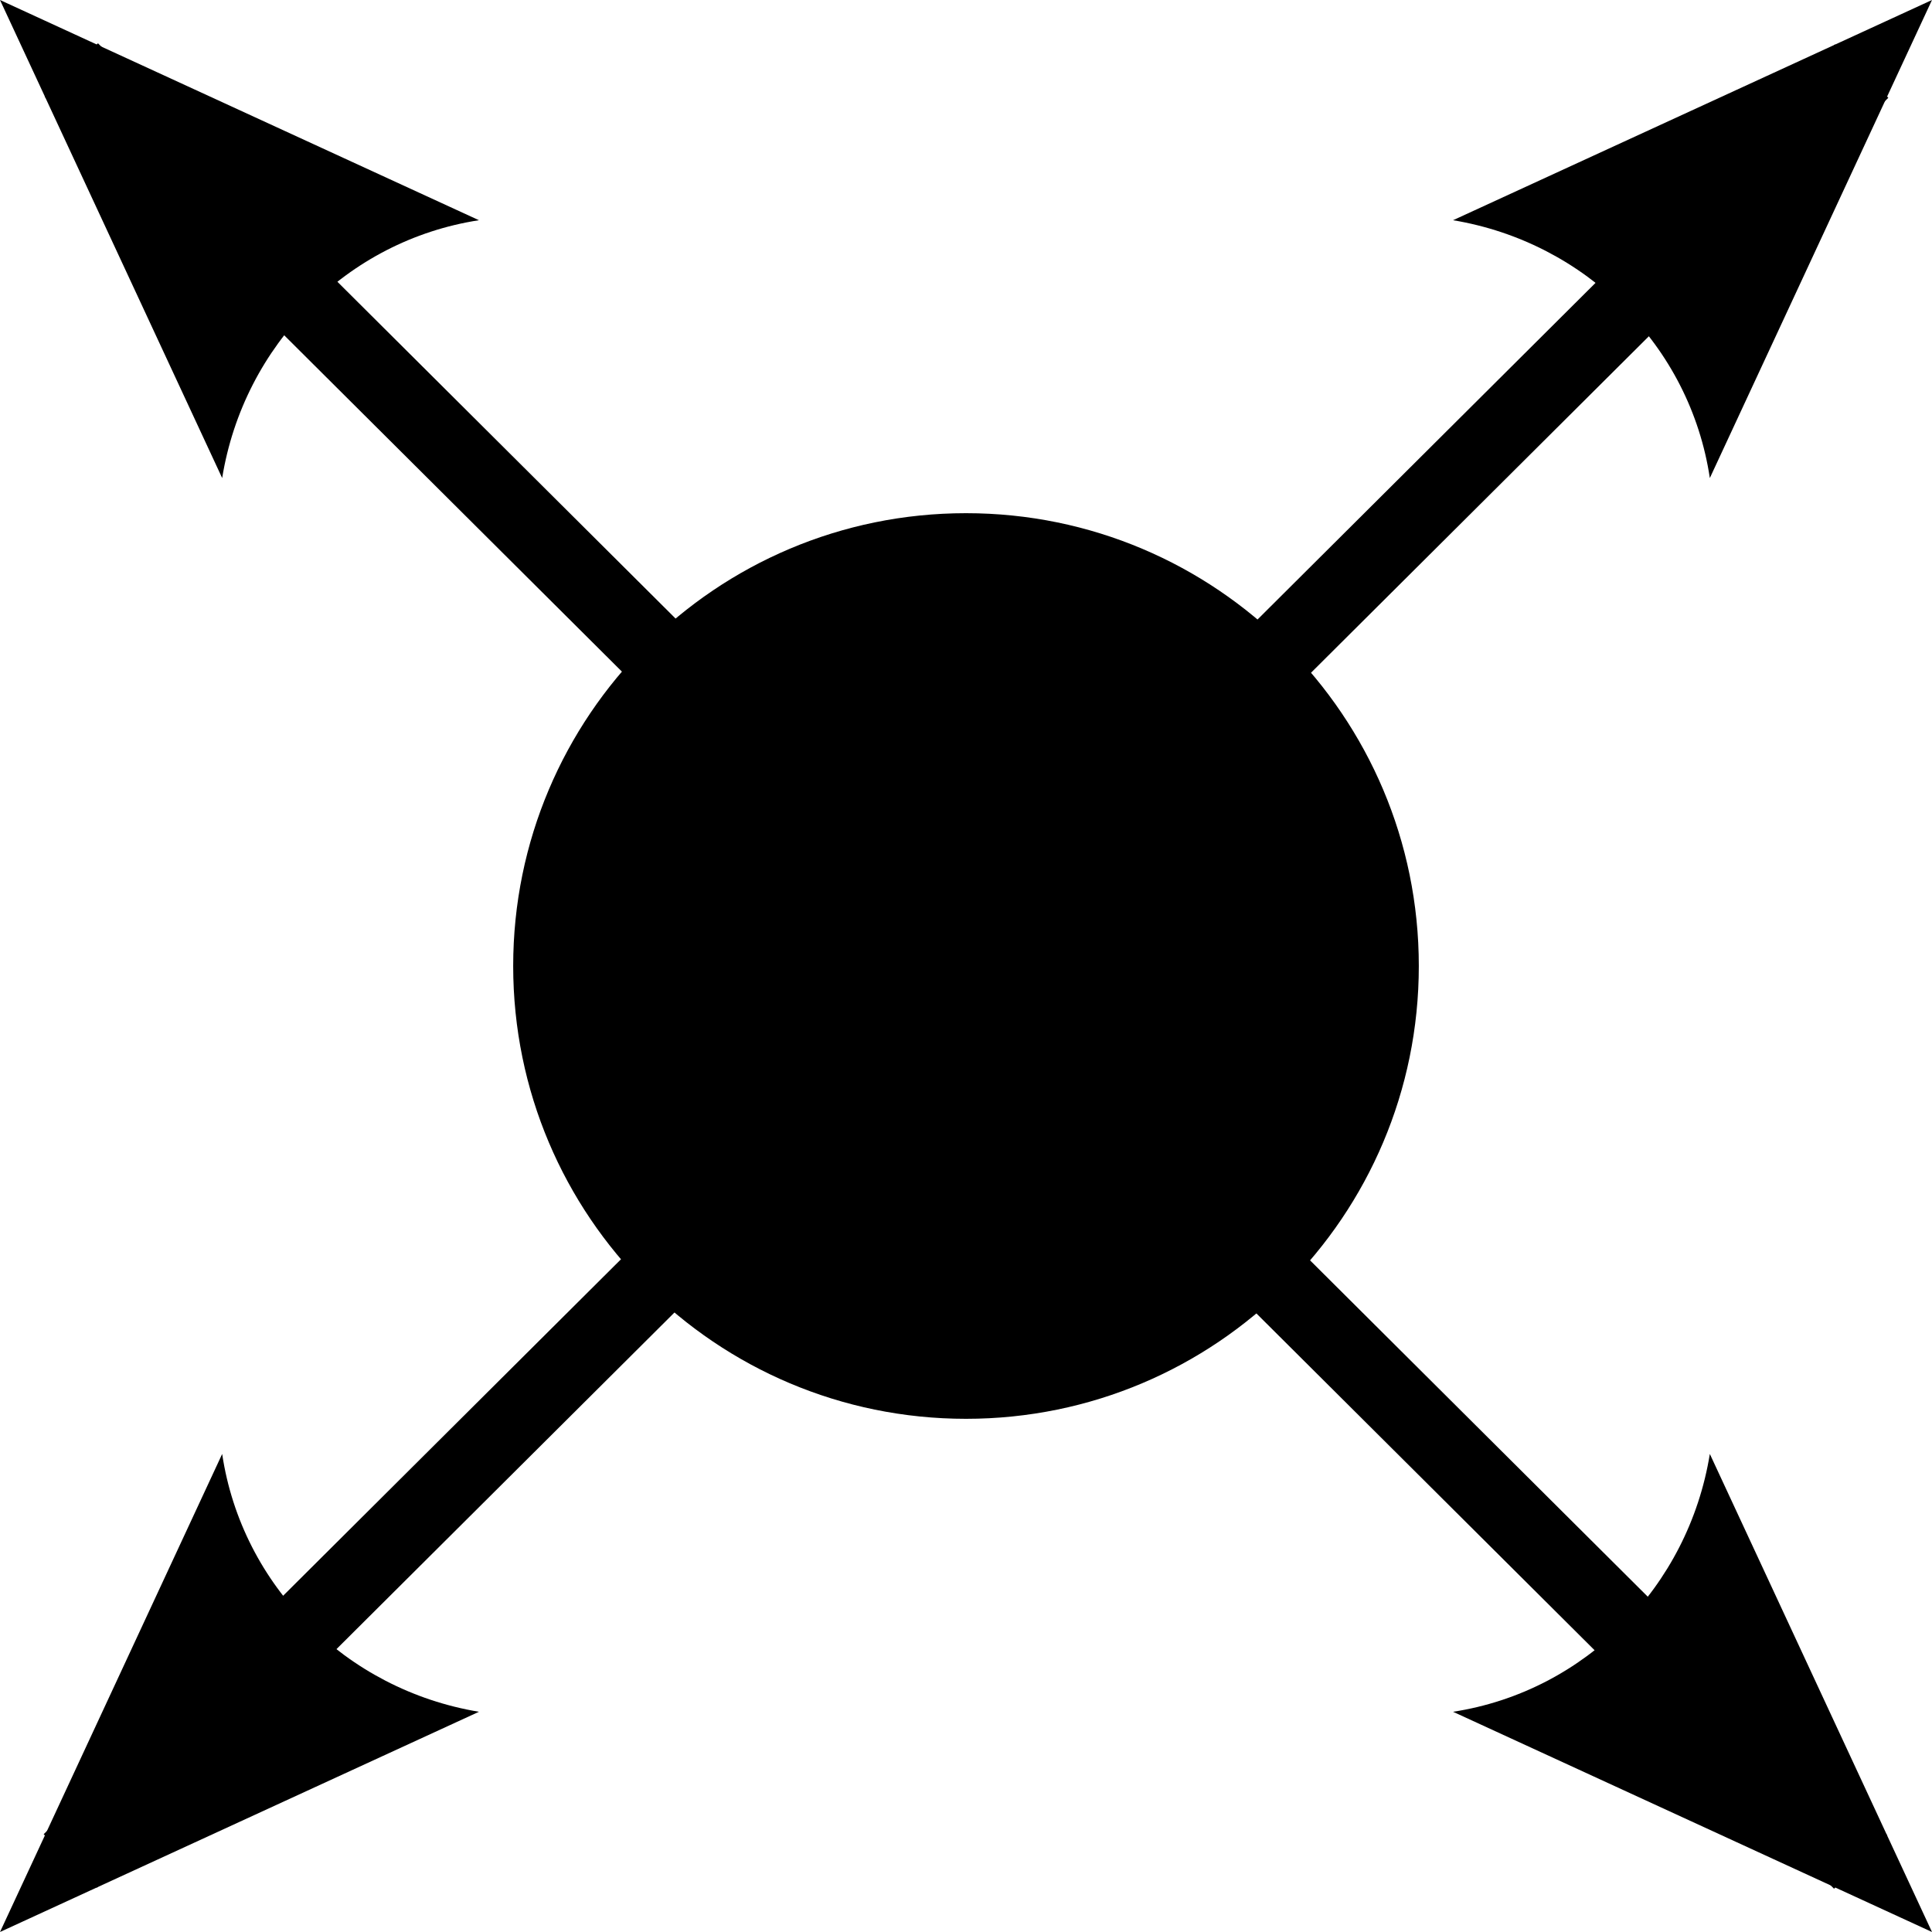
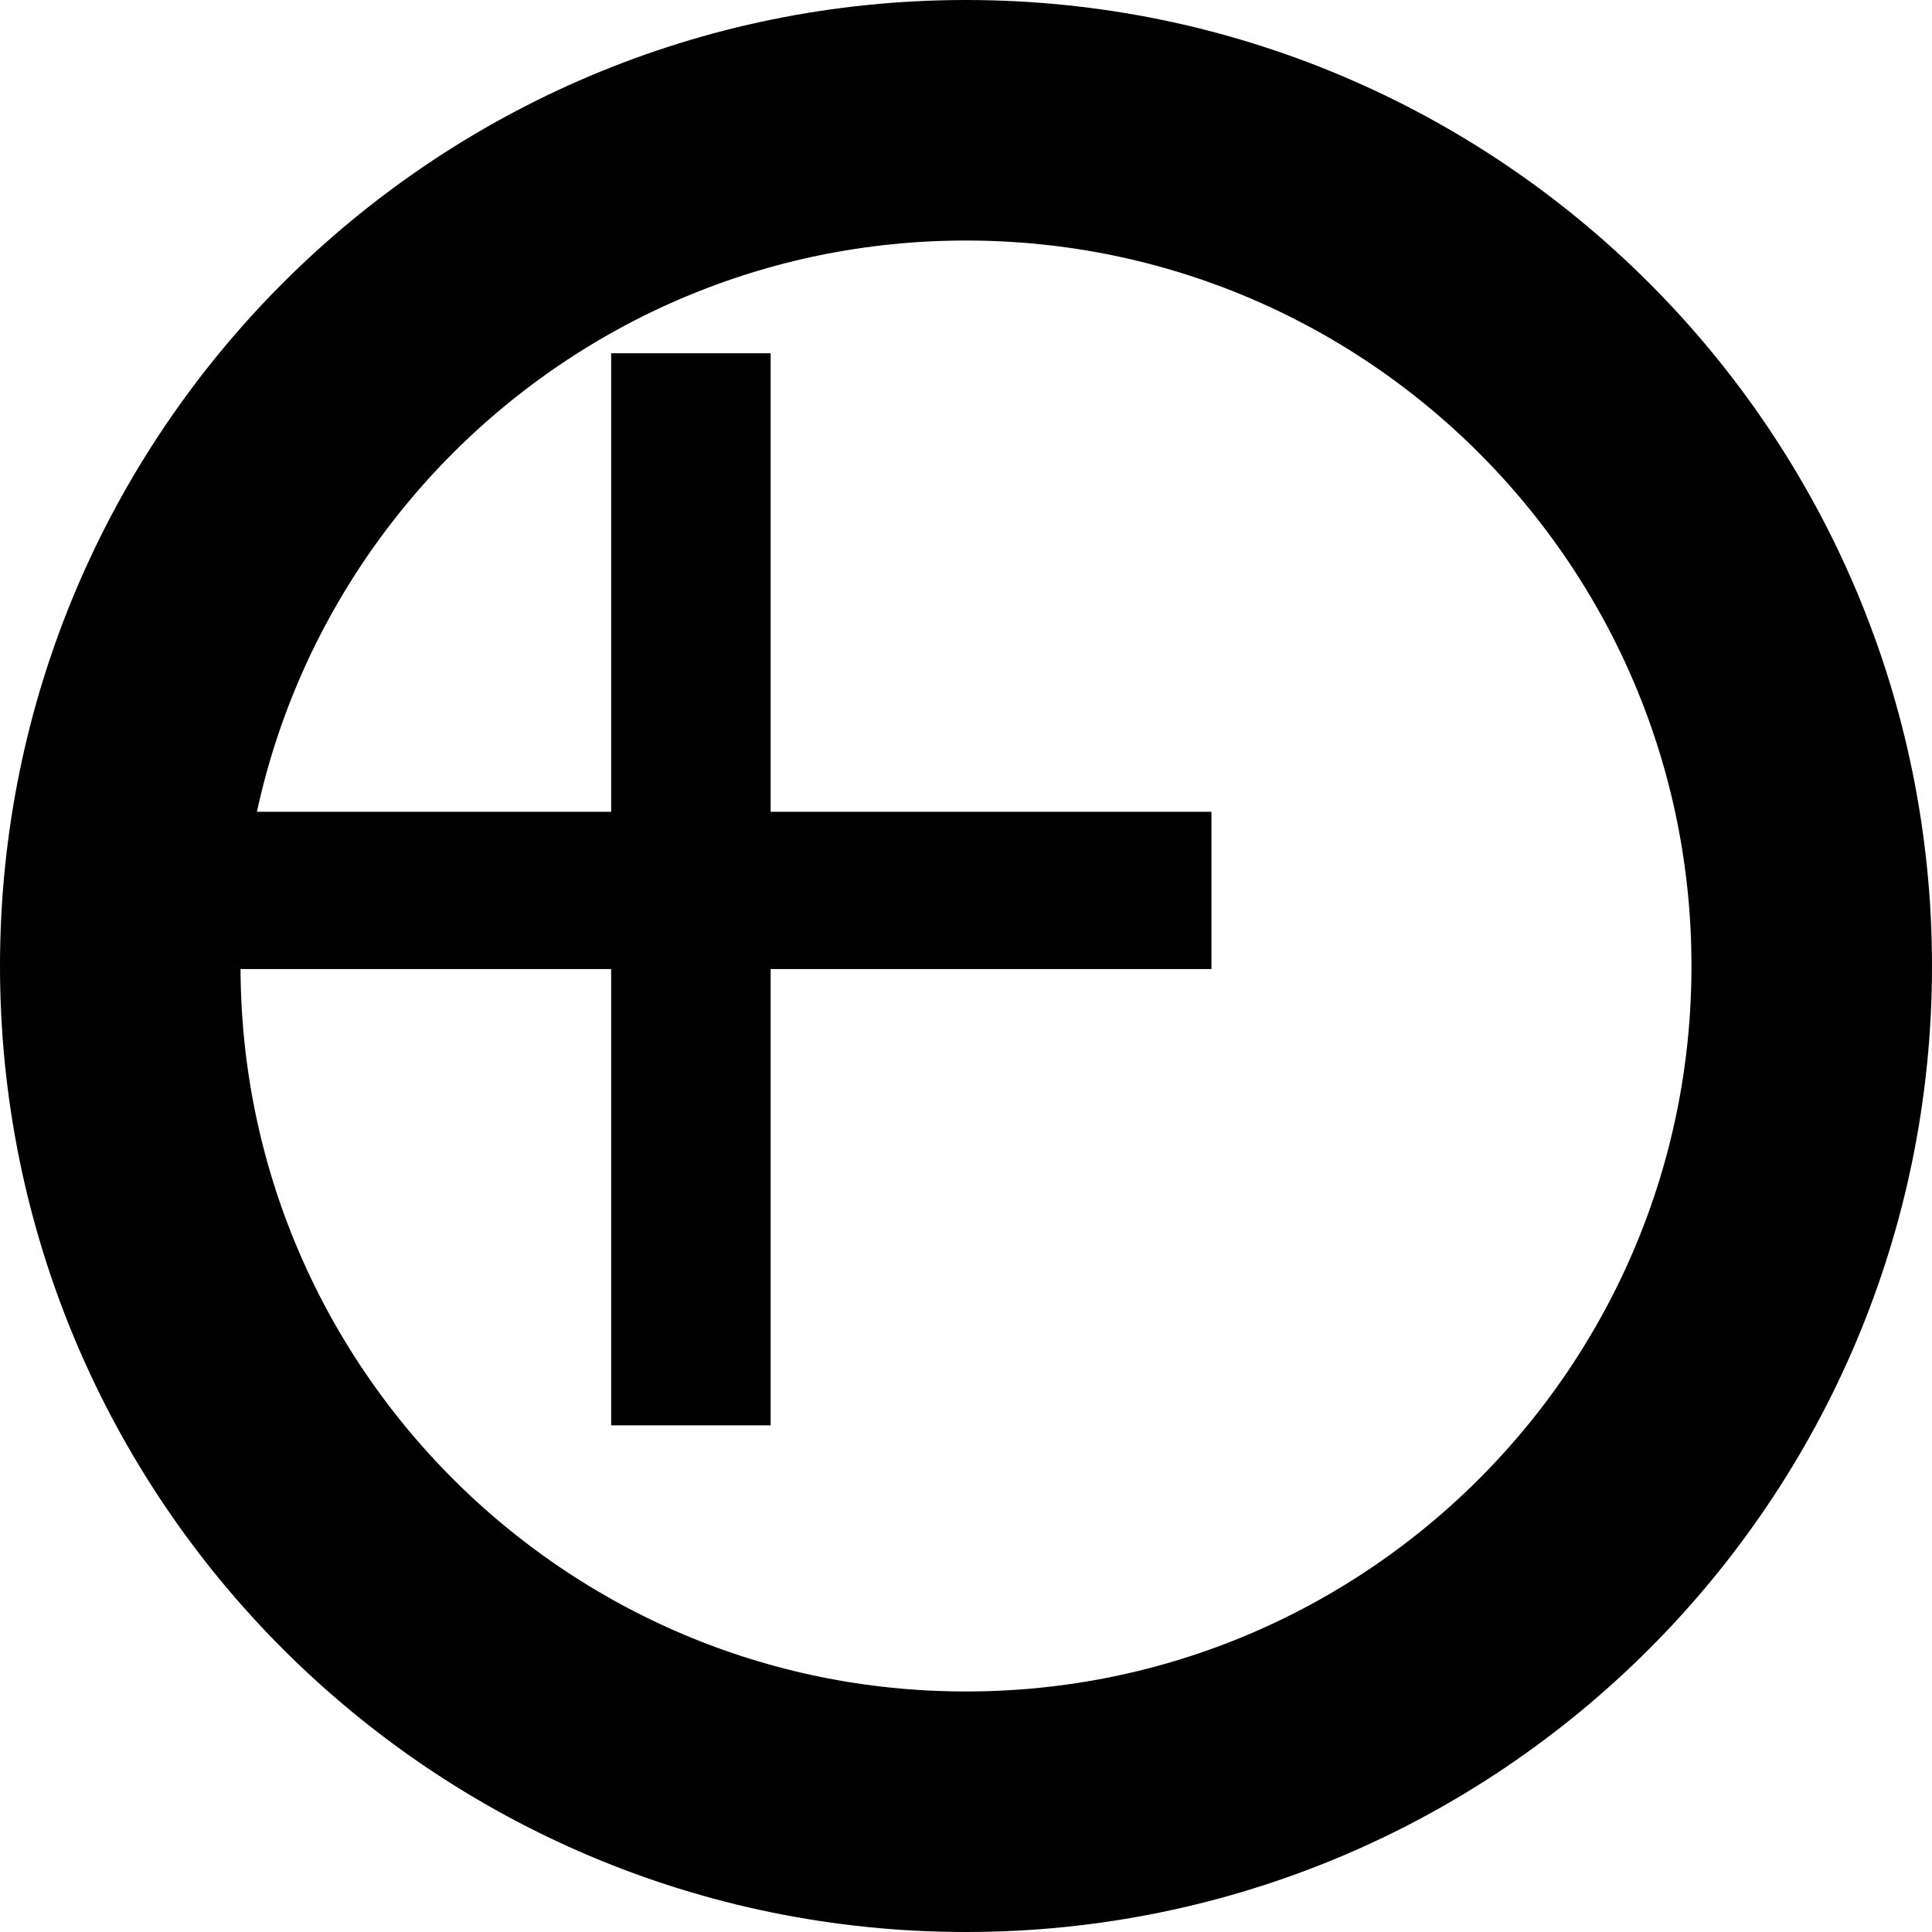
<svg xmlns="http://www.w3.org/2000/svg" version="1.1" id="Layer_1" x="0px" y="0px" viewBox="0 0 512 512" style="enable-background:new 0 0 512 512;" xml:space="preserve">
  <defs id="defs41">
    <marker style="overflow:visible;" id="Arrow1Send" refX="0.0" refY="0.0" orient="auto">
      <path transform="scale(0.2) rotate(180) translate(6,0)" style="fill-rule:evenodd;fill:context-stroke;stroke:context-stroke;stroke-width:1.0pt;" d="M 0.0,0.0 L 5.0,-5.0 L -12.5,0.0 L 5.0,5.0 L 0.0,0.0 z " id="path1153" />
    </marker>
    <marker style="overflow:visible;" id="Arrow2Mend" refX="0.0" refY="0.0" orient="auto">
      <path transform="scale(0.6) rotate(180) translate(0,0)" d="M 8.719,4.034 L -2.207,0.016 L 8.719,-4.002 C 6.973,-1.63 6.983,1.616 8.719,4.034 z " style="fill-rule:evenodd;fill:context-stroke;stroke-width:0.625;stroke-linejoin:round;" id="path1165" />
    </marker>
    <marker style="overflow:visible;" id="Arrow1Lend" refX="0.0" refY="0.0" orient="auto">
      <path transform="scale(0.8) rotate(180) translate(12.5,0)" style="fill-rule:evenodd;fill:context-stroke;stroke:context-stroke;stroke-width:1.0pt;" d="M 0.0,0.0 L 5.0,-5.0 L -12.5,0.0 L 5.0,5.0 L 0.0,0.0 z " id="path1141" />
    </marker>
  </defs>
  <g id="g8">
</g>
  <g id="g10">
</g>
  <g id="g12">
</g>
  <g id="g14">
</g>
  <g id="g16">
</g>
  <g id="g18">
</g>
  <g id="g20">
</g>
  <g id="g22">
</g>
  <g id="g24">
</g>
  <g id="g26">
</g>
  <g id="g28">
</g>
  <g id="g30">
</g>
  <g id="g32">
</g>
  <g id="g34">
</g>
  <g id="g36">
</g>
-   <path style="fill:none;stroke:#000000;stroke-width:20;stroke-linecap:butt;stroke-linejoin:miter;stroke-miterlimit:4;stroke-dasharray:none;stroke-dashoffset:0;stroke-opacity:1;marker-end:url(#Arrow2Mend)" d="M 336.727,174.832 493.368,18.827" id="path1136" />
-   <path style="fill:none;stroke:#000000;stroke-width:20;stroke-linecap:butt;stroke-linejoin:miter;stroke-miterlimit:4;stroke-dasharray:none;stroke-dashoffset:0;stroke-opacity:1;marker-end:url(#Arrow2Mend)" d="M 175.545,174.56 18.903,18.555" id="path1734" />
-   <path style="fill:none;stroke:#000000;stroke-width:20;stroke-linecap:butt;stroke-linejoin:miter;stroke-miterlimit:4;stroke-dasharray:none;stroke-dashoffset:0;stroke-opacity:1;marker-end:url(#Arrow2Mend)" d="M 175.273,337.168 18.632,493.173" id="path1736" />
-   <path style="fill:none;stroke:#000000;stroke-width:20;stroke-linecap:butt;stroke-linejoin:miter;stroke-miterlimit:4;stroke-dasharray:none;stroke-dashoffset:0;stroke-opacity:1;marker-end:url(#Arrow2Mend)" d="M 336.455,337.44 493.097,493.445" id="path1738" />
-   <circle style="fill:#000000;fill-opacity:1;stroke:none;stroke-width:22.337;stroke-miterlimit:4;stroke-dasharray:none;stroke-dashoffset:0;stroke-opacity:1" id="path1871" cx="256" cy="256" r="120" />
+   <circle style="fill:none;stroke:#000000;stroke-width:63.742;stroke-miterlimit:4;stroke-dasharray:none;stroke-dashoffset:0;stroke-opacity:1" id="path10908" cx="256" cy="256" r="224.129" />
+   <text xml:space="preserve" style="font-size:587.006px;line-height:1.25;font-family:sans-serif;letter-spacing:0px;word-spacing:0px;stroke-width:3.057" x="15.809" y="442.879" id="text2025">
+     <tspan id="tspan2023" x="15.809" y="442.879" style="font-size:587.006px;stroke-width:3.057">+</tspan>
+   </text>
</svg>
